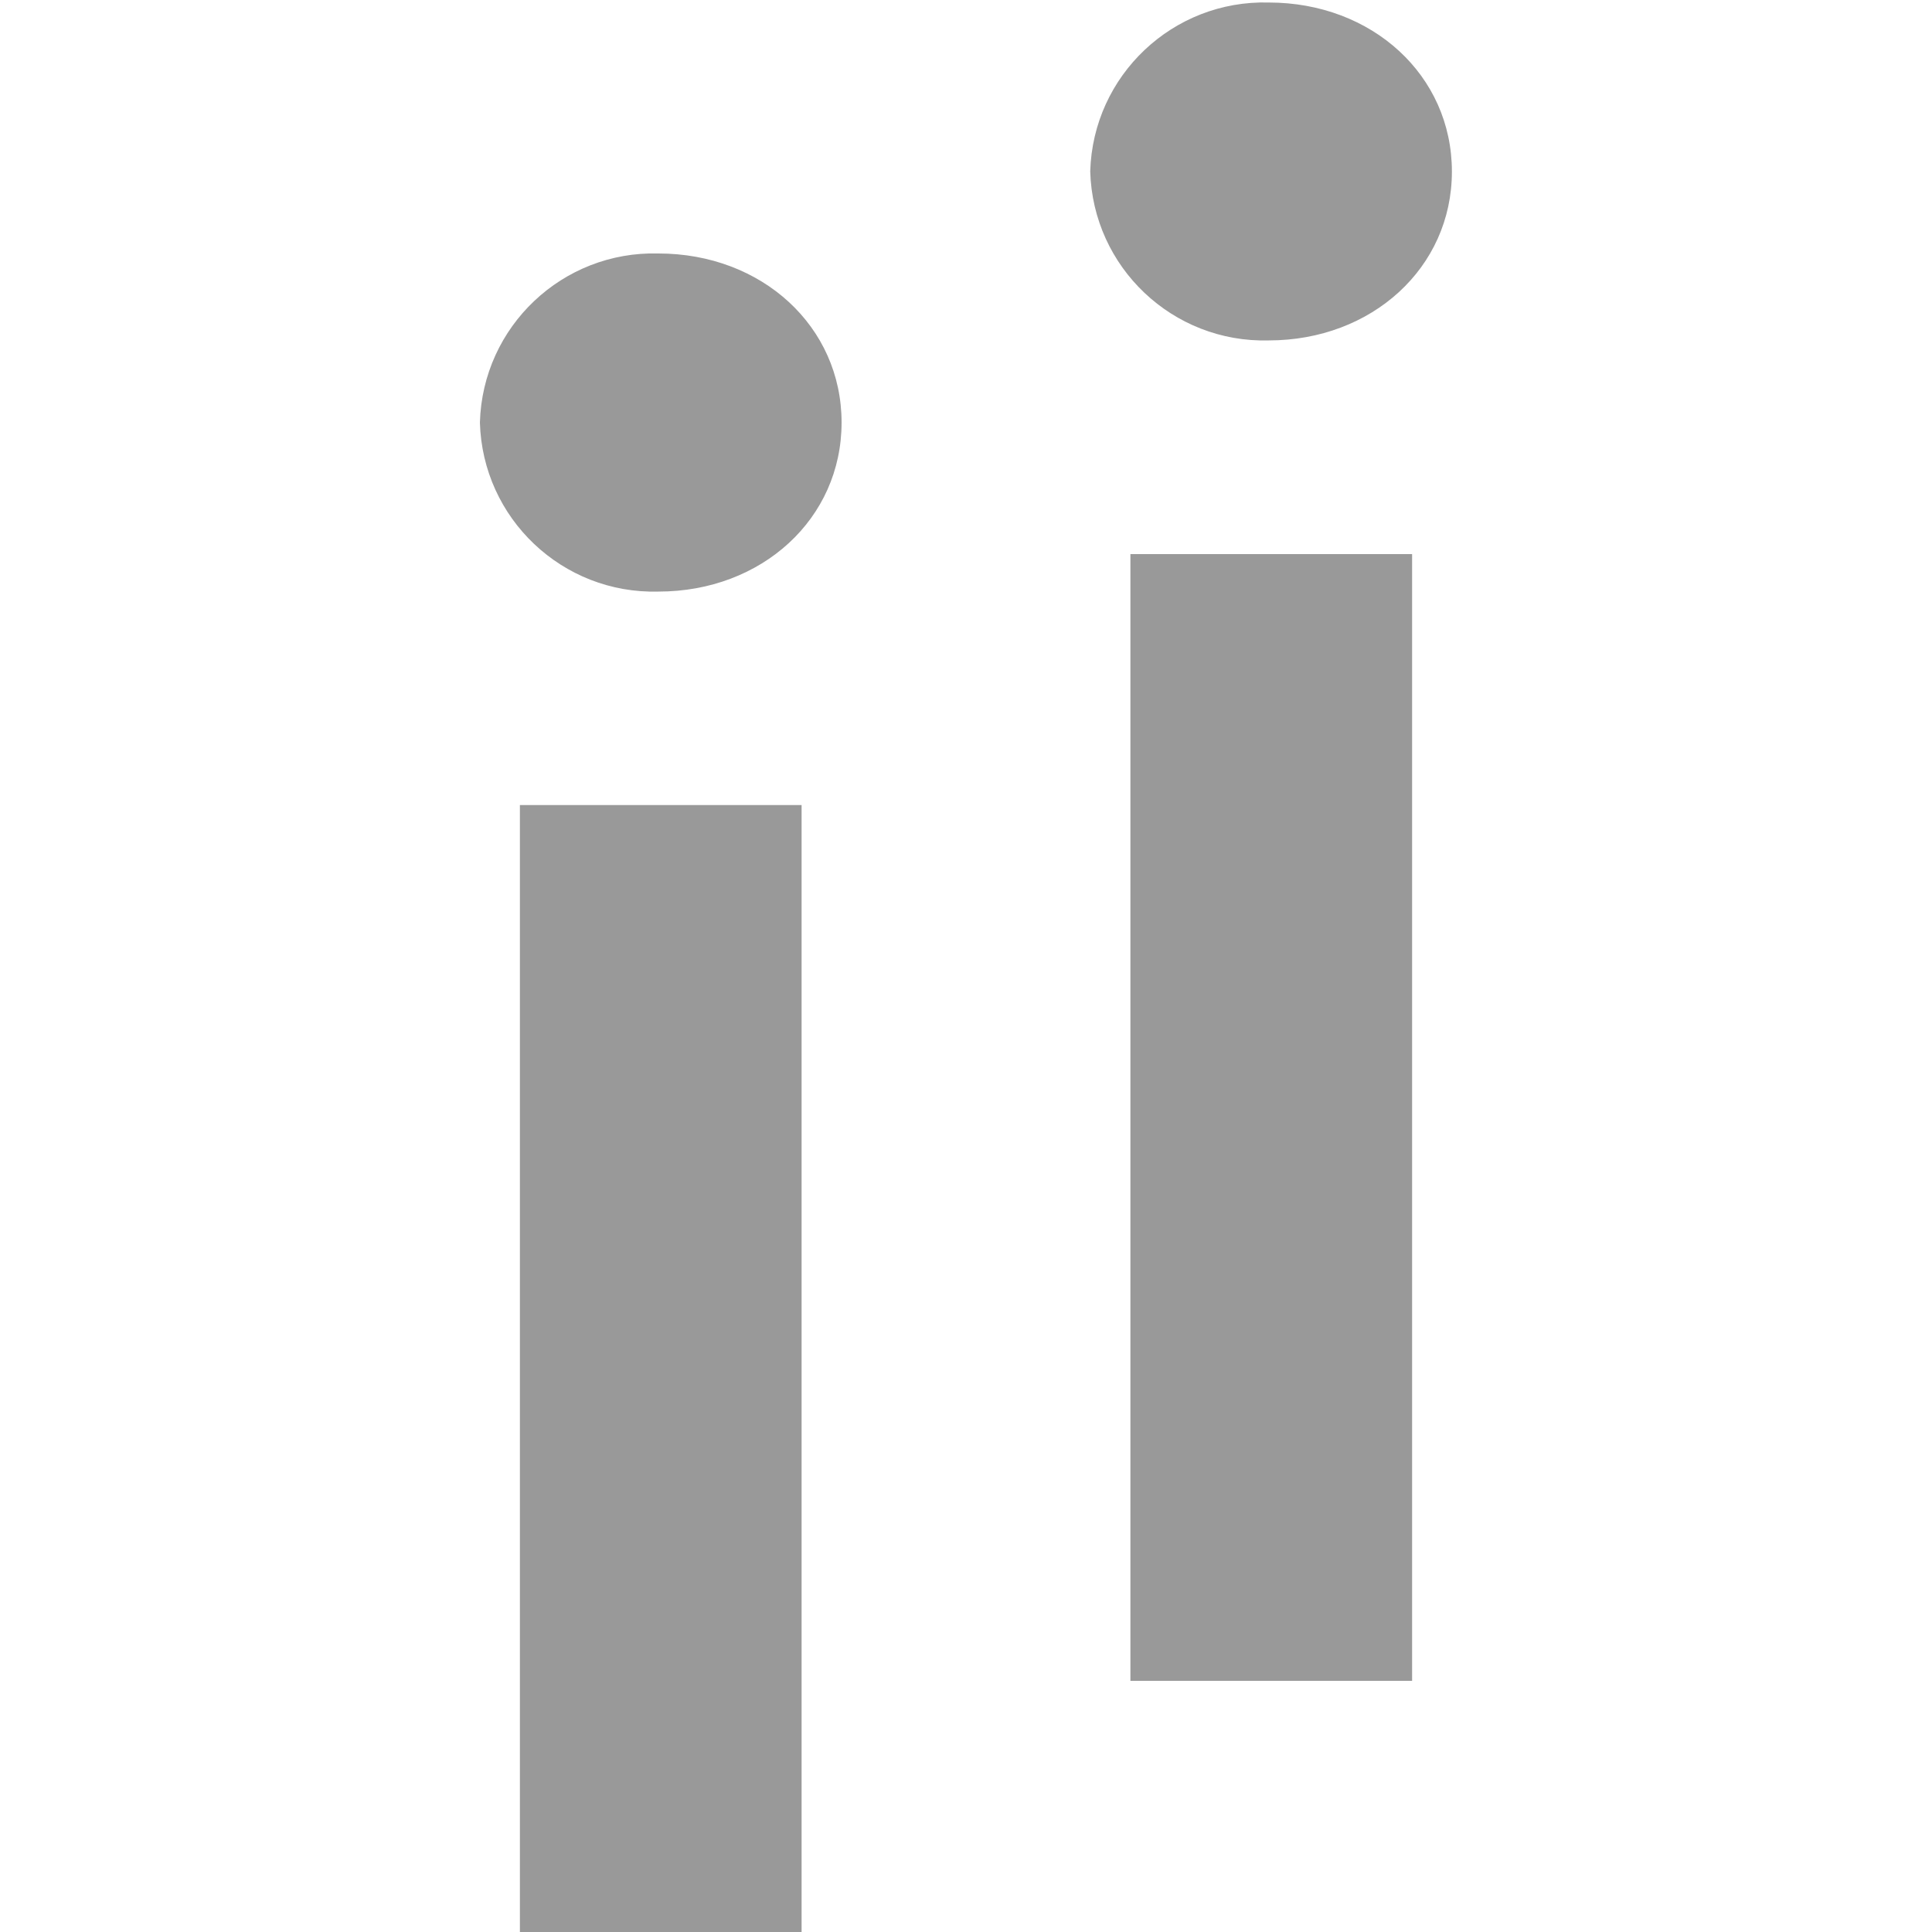
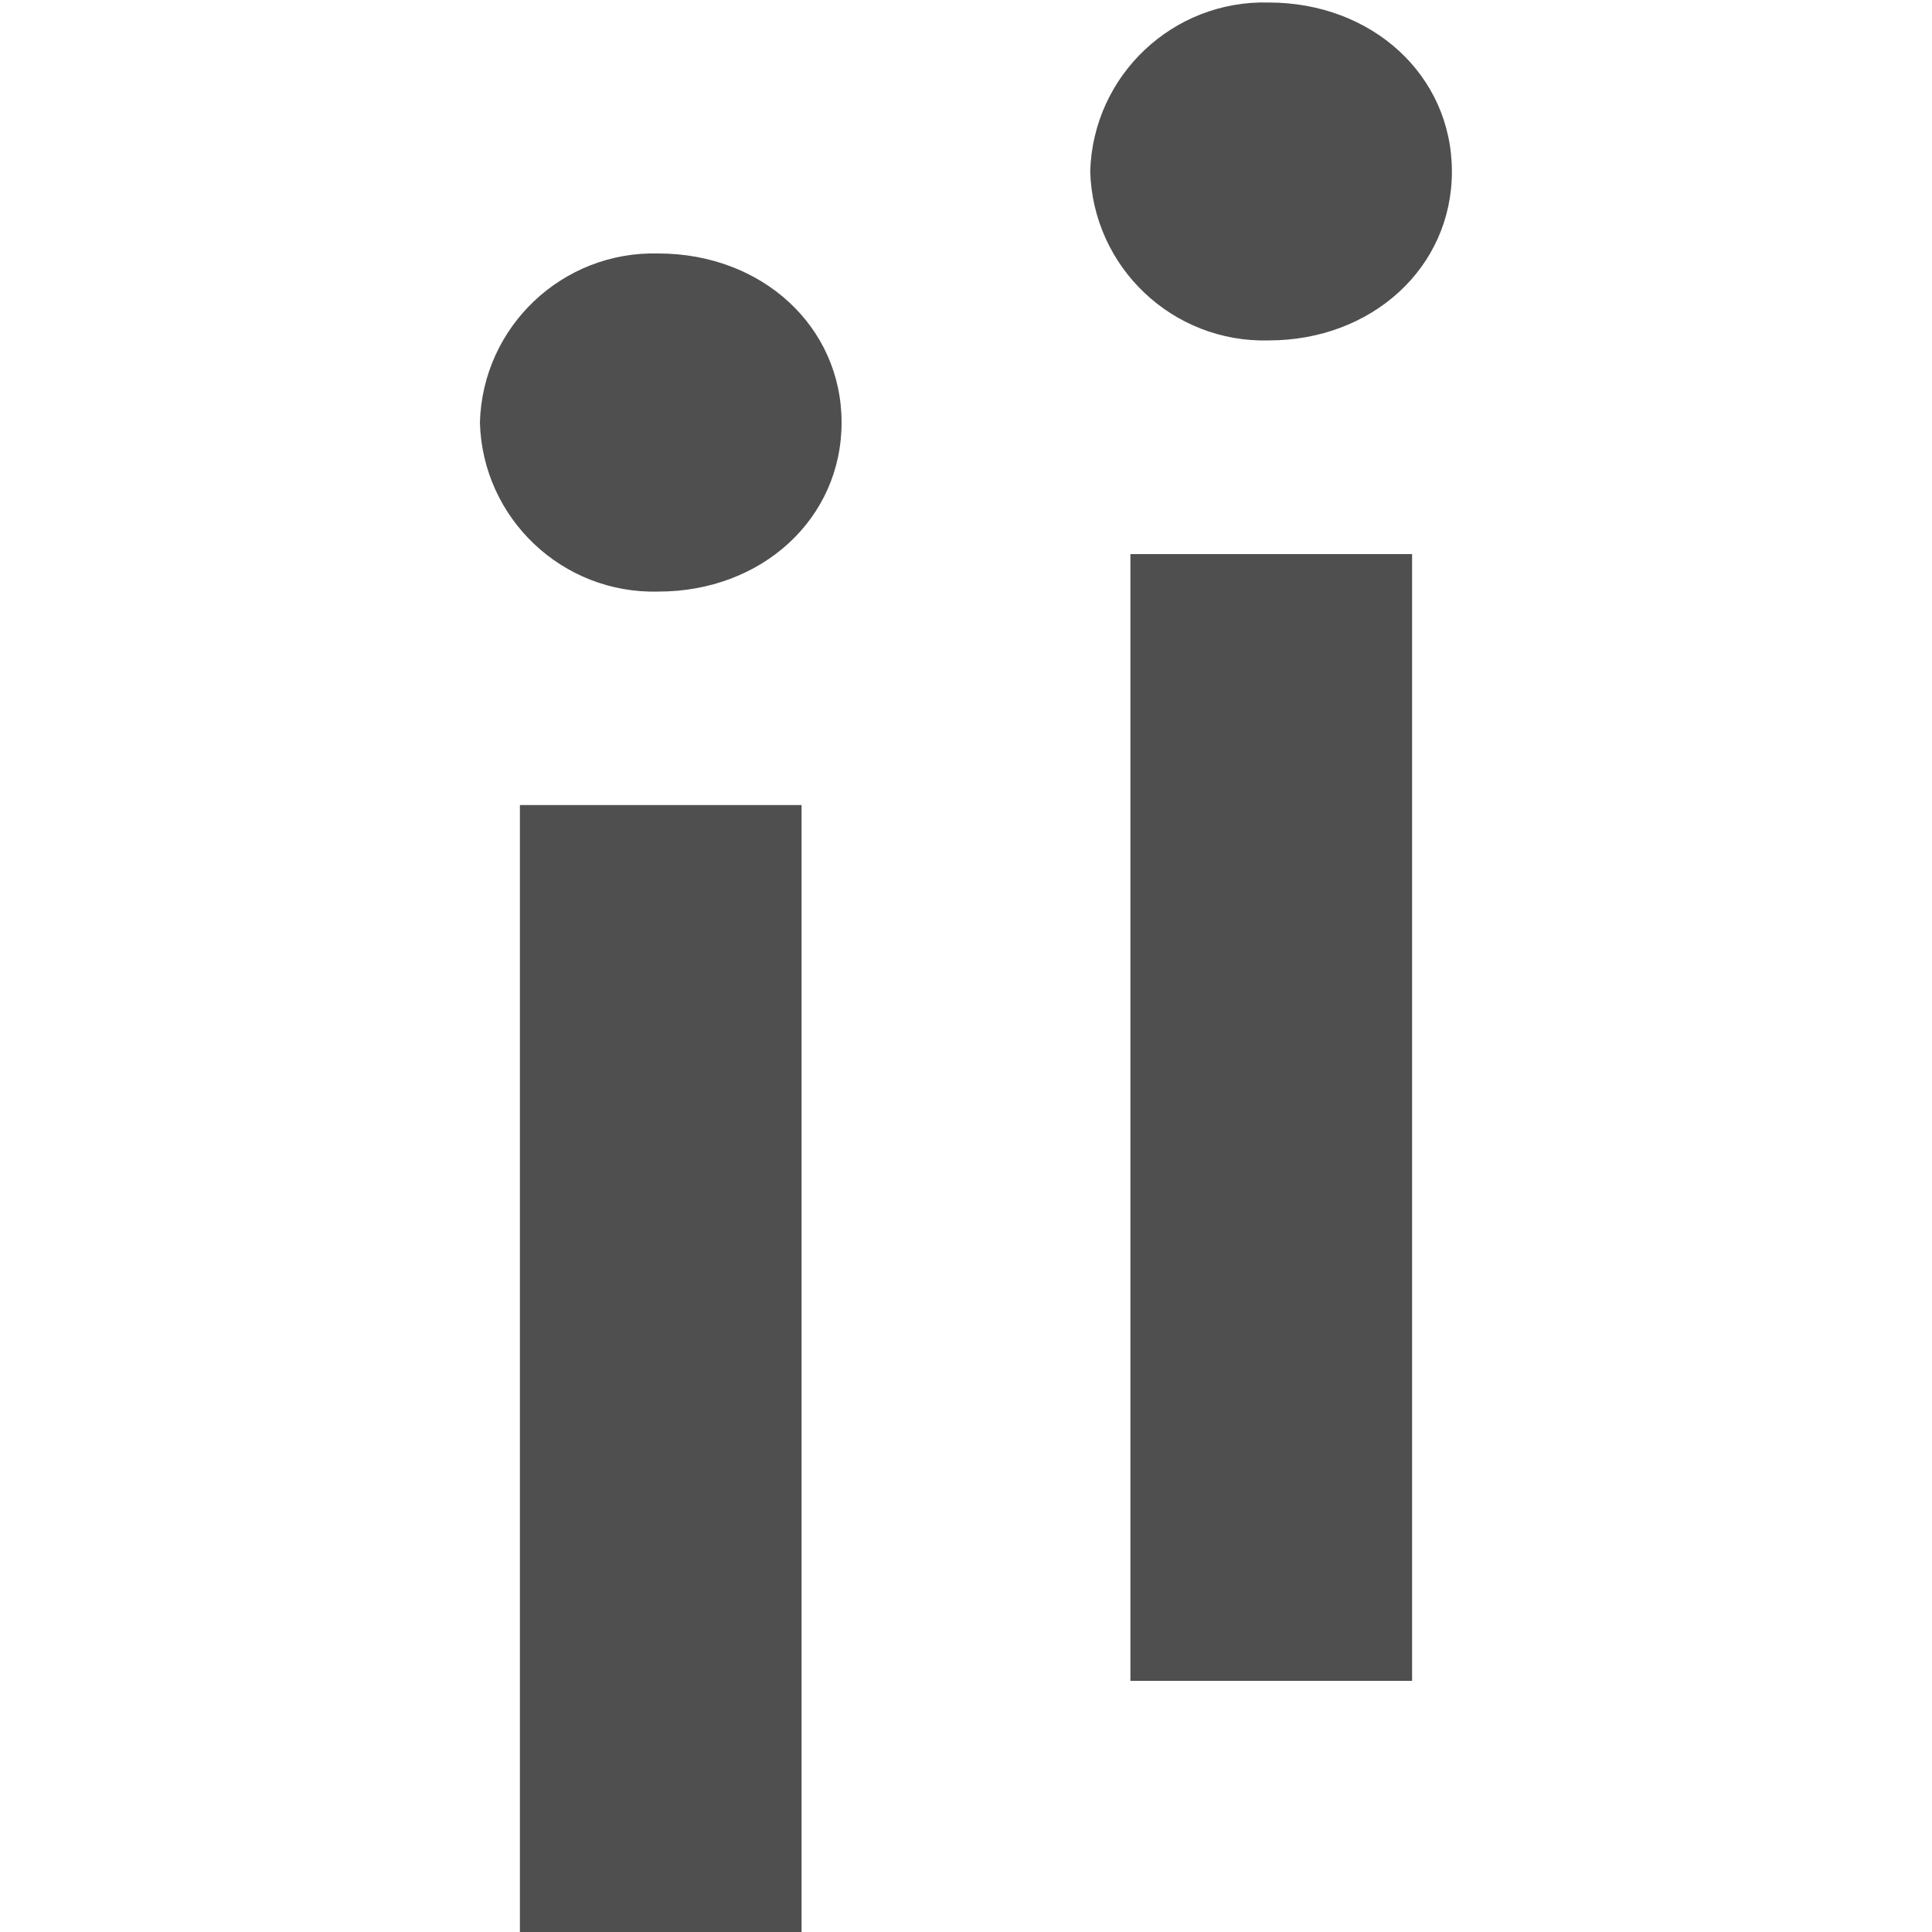
<svg xmlns="http://www.w3.org/2000/svg" id="ii" data-name="ii" viewBox="0 0 100 100">
  <defs>
    <style>
      .cls-1 {
-         fill: #999;
+         fill: #4f4f4f;
      }
    </style>
  </defs>
  <g>
    <path class="cls-1" d="M65.67,0.13c5.35,0,9.48,3.77,9.48,8.75S71,17.62,65.67,17.62a9,9,0,0,1-9.24-8.75A9,9,0,0,1,65.67.13ZM58.51,28.68H73.09V87H58.51V28.68Z" />
    <path class="cls-1" d="M34.08,13.12c5.35,0,9.48,3.77,9.48,8.75s-4.13,8.75-9.48,8.75a9,9,0,0,1-9.24-8.75A9,9,0,0,1,34.08,13.12ZM26.91,41.67H41.49V100H26.91V41.67Z" />
  </g>
</svg>
